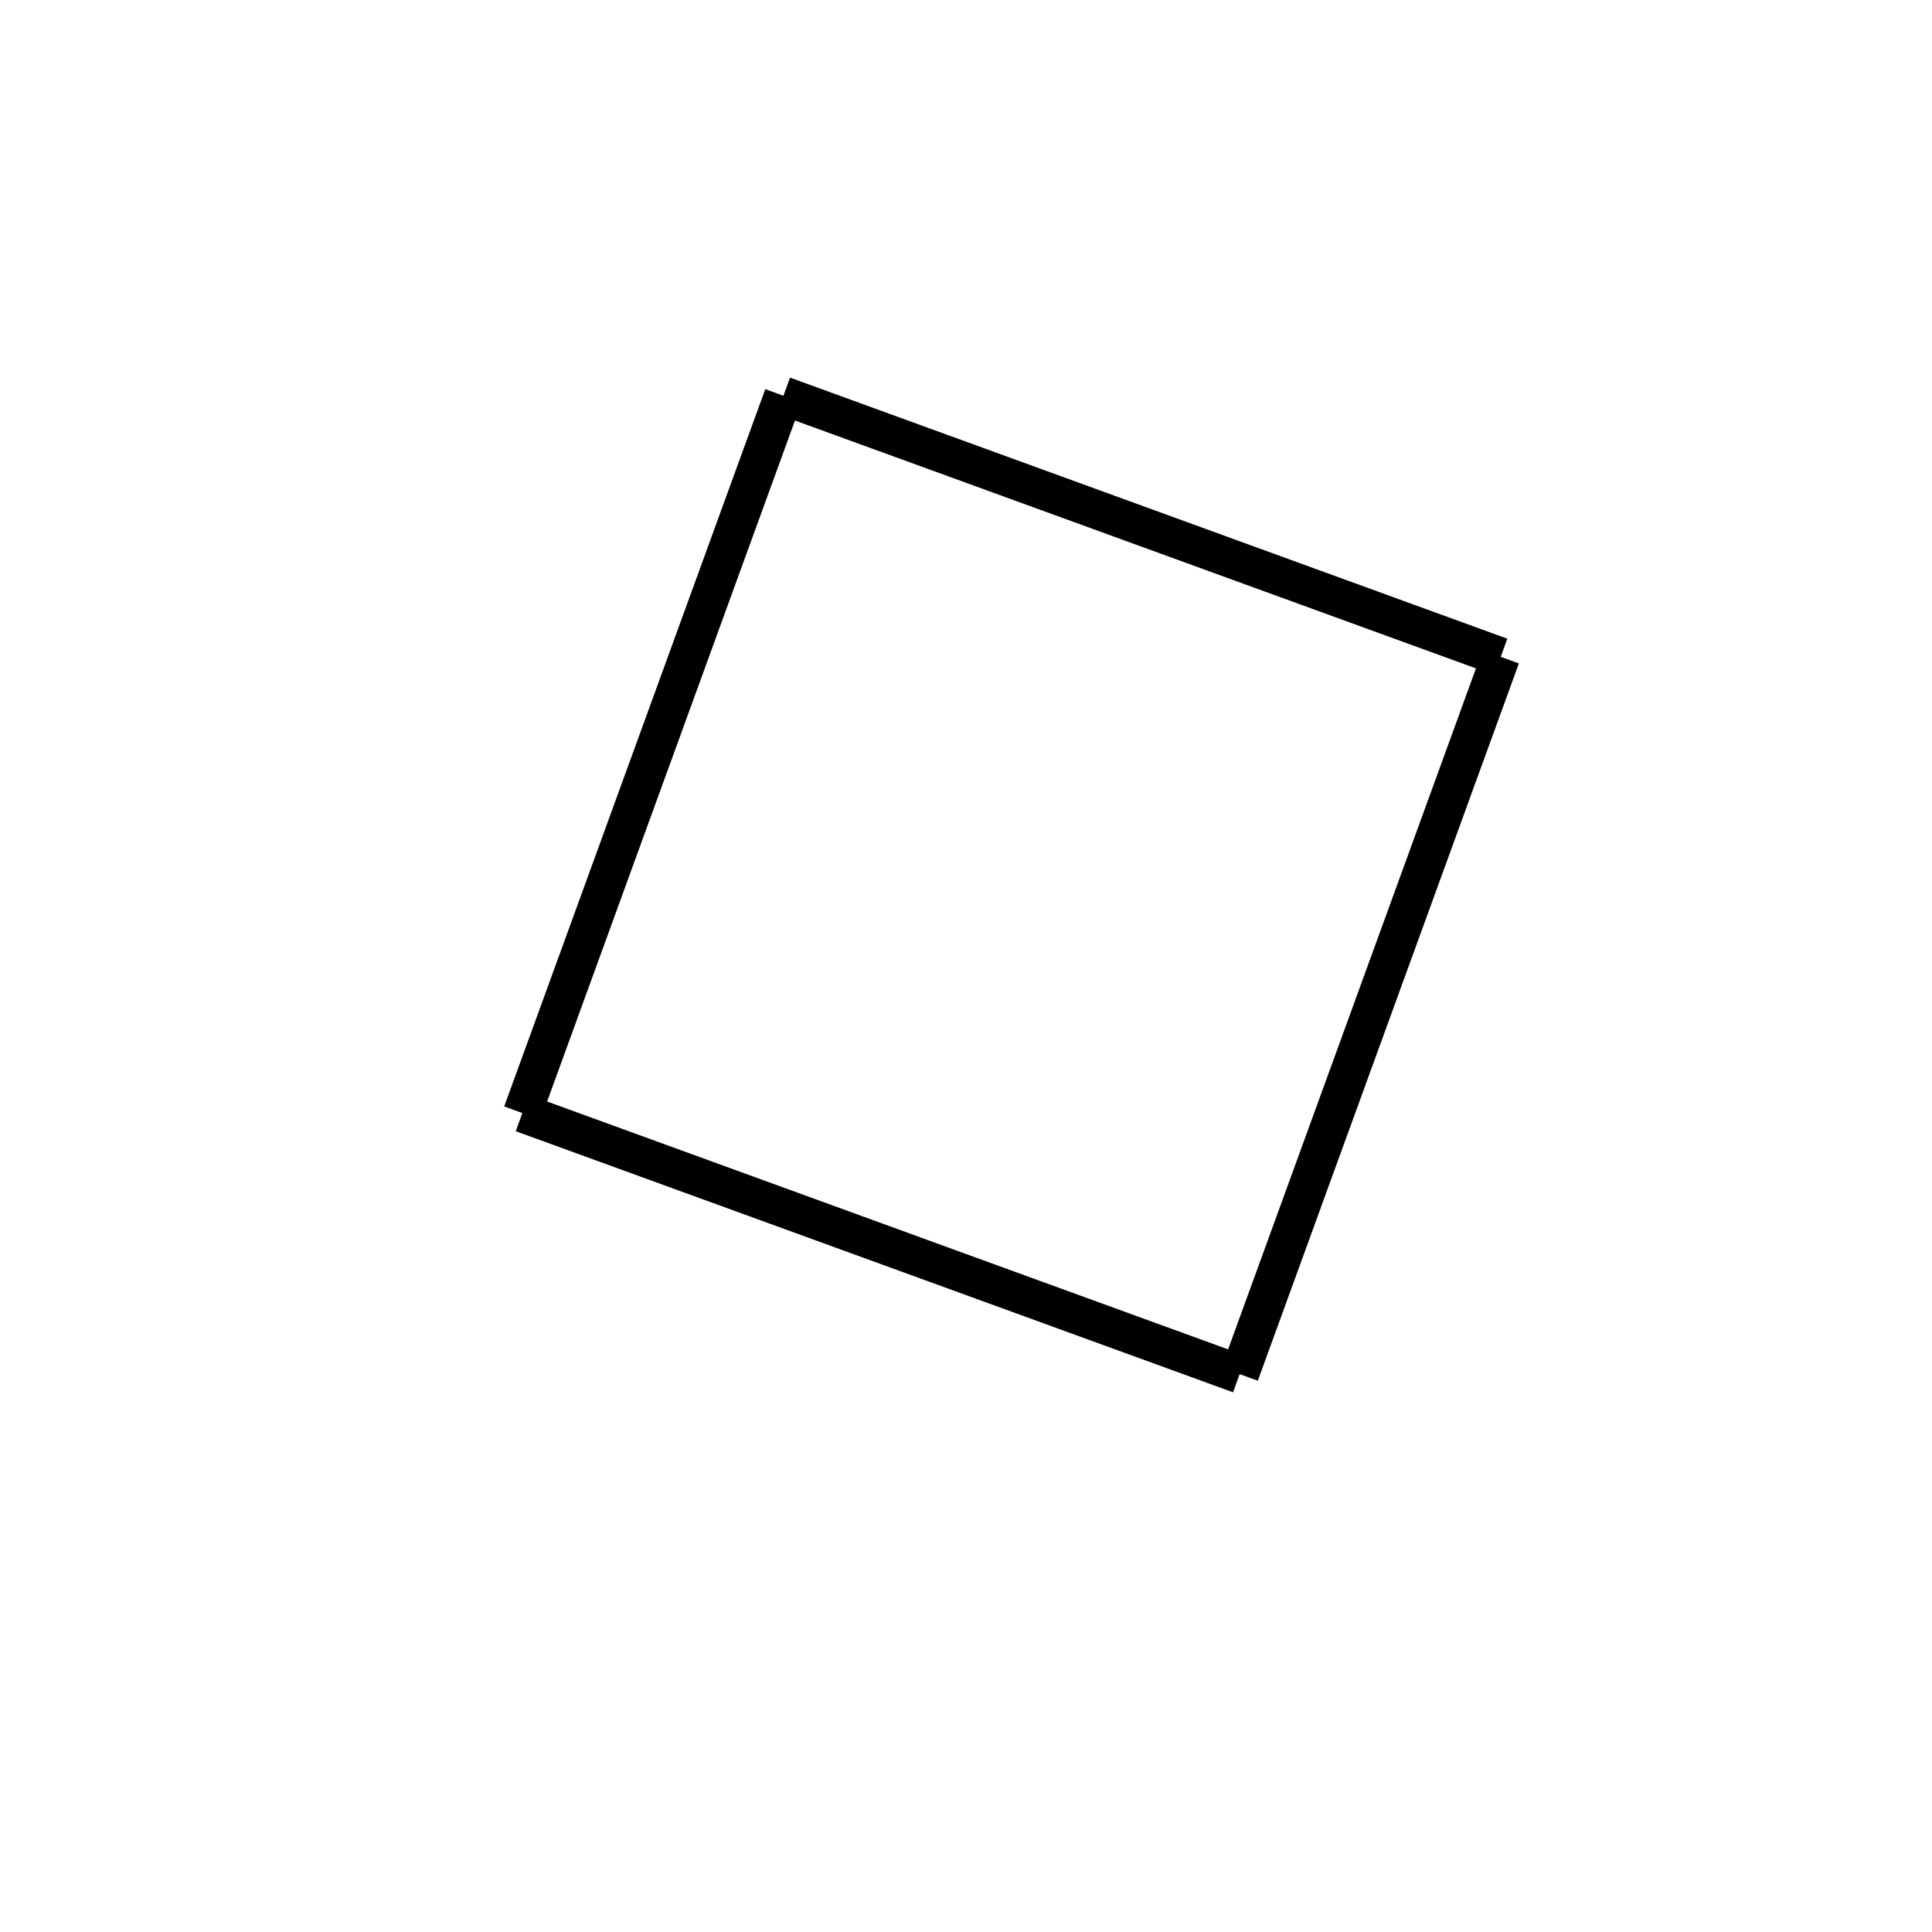
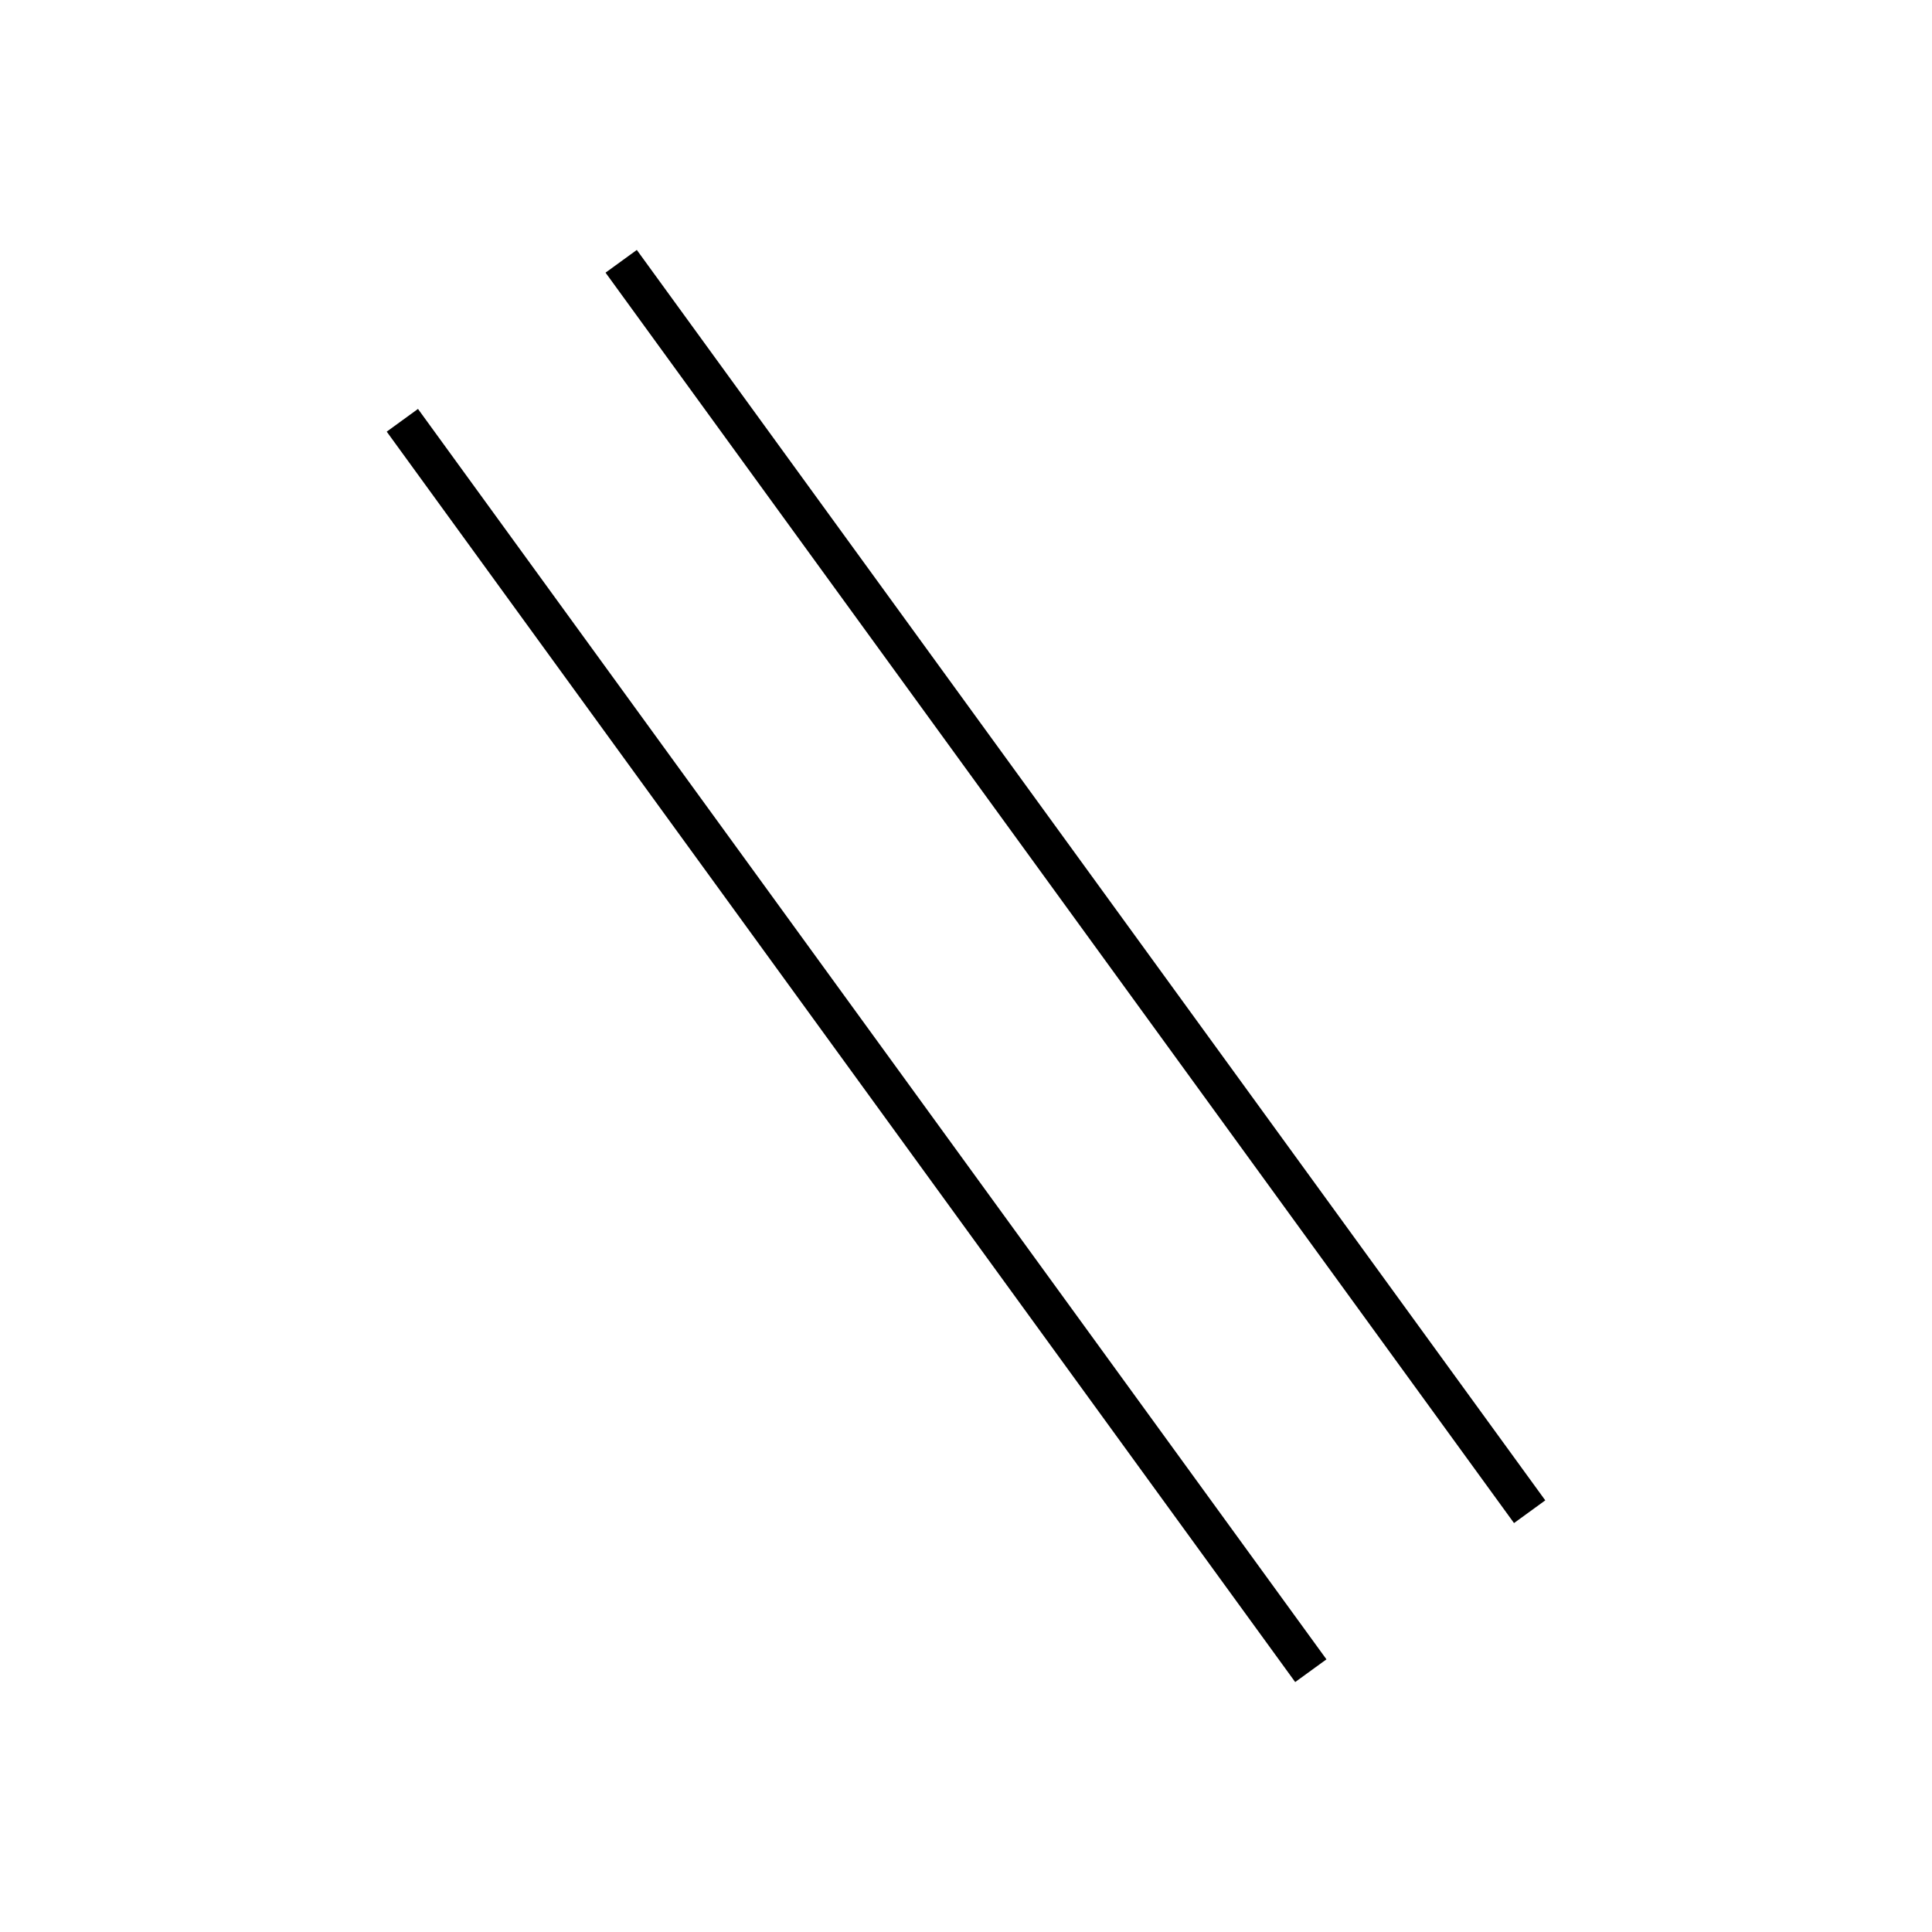
<svg xmlns="http://www.w3.org/2000/svg" height="100" width="100">
  <rect stroke-width="5" stroke="#ffffff" fill="#ffffff" height="100" width="100" y="0" x="0" />
-   <line x1="77.677" y1="33.998" x2="64.164" y2="71.125" stroke-width="2" stroke="black" />
-   <line x1="64.164" y1="71.125" x2="27.037" y2="57.612" stroke-width="2" stroke="black" />
-   <line x1="40.55" y1="20.485" x2="27.037" y2="57.612" stroke-width="2" stroke="black" />
-   <line x1="77.677" y1="33.998" x2="40.55" y2="20.485" stroke-width="2" stroke="black" />
+   <line x1="20.826" y1="21.754" x2="67.848" y2="86.475" stroke-width="2" stroke="black" />
+   <line x1="32.152" y1="13.525" x2="79.174" y2="78.246" stroke-width="2" stroke="black" />
</svg>
